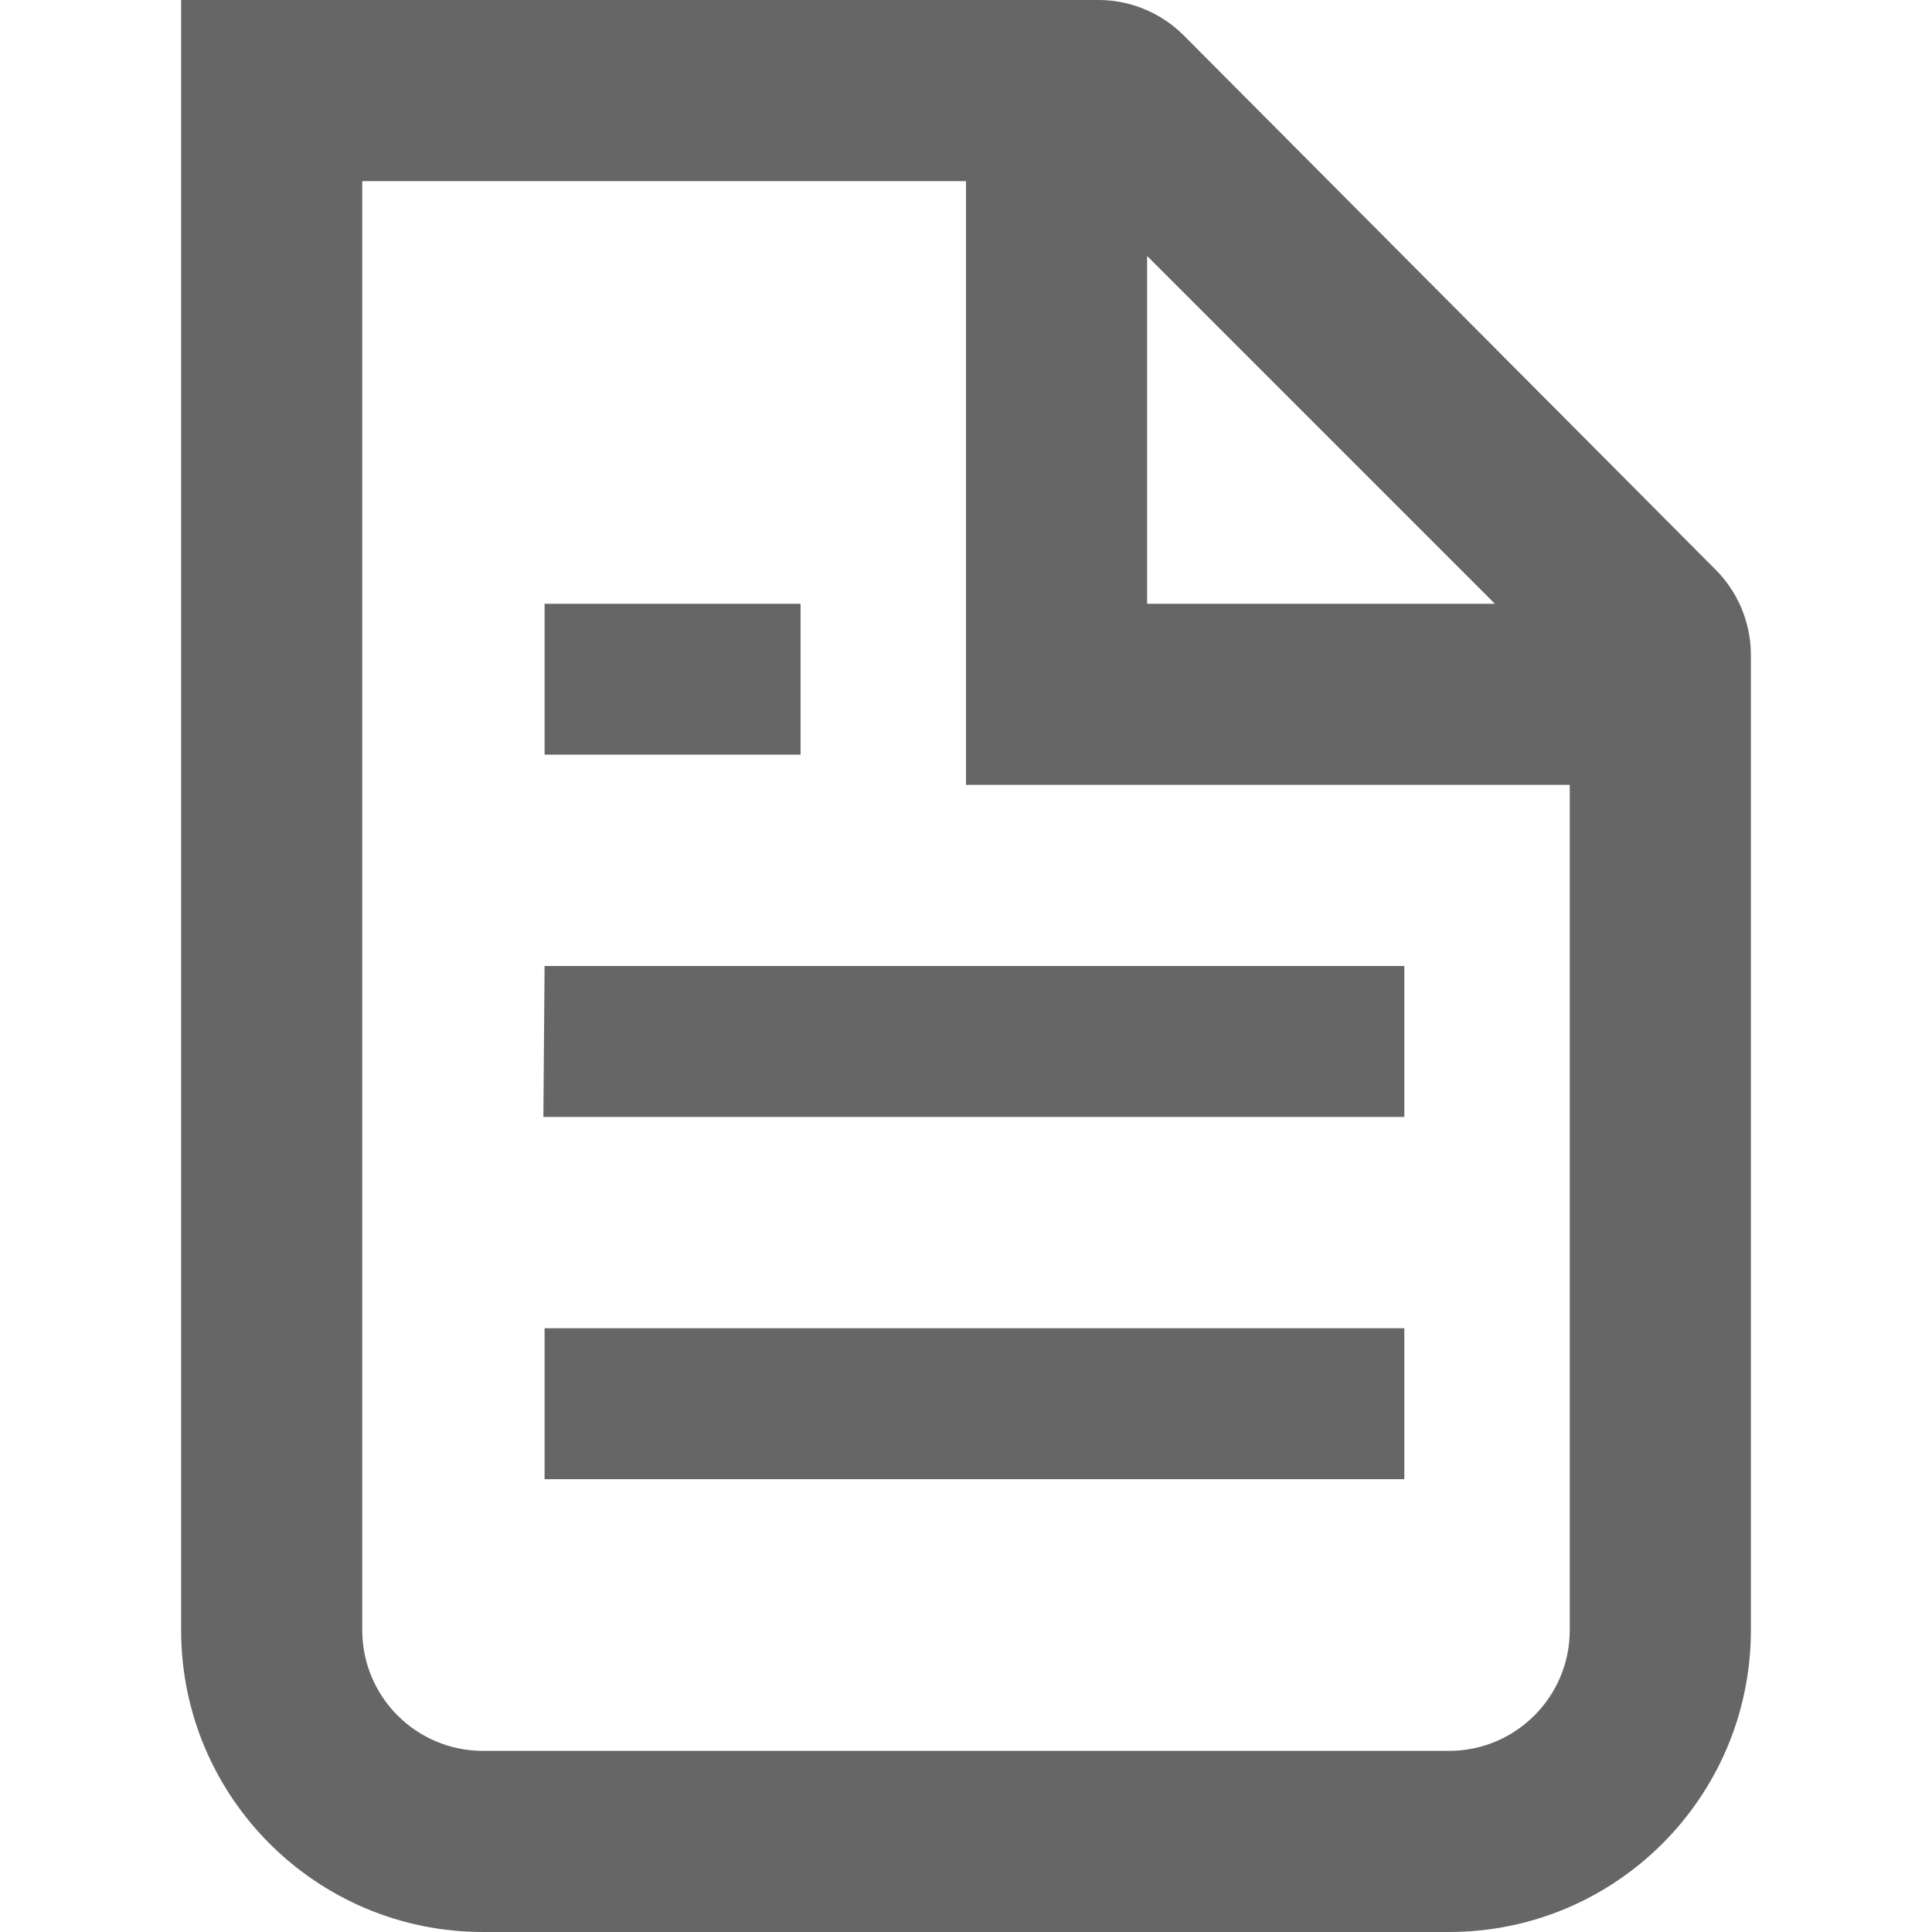
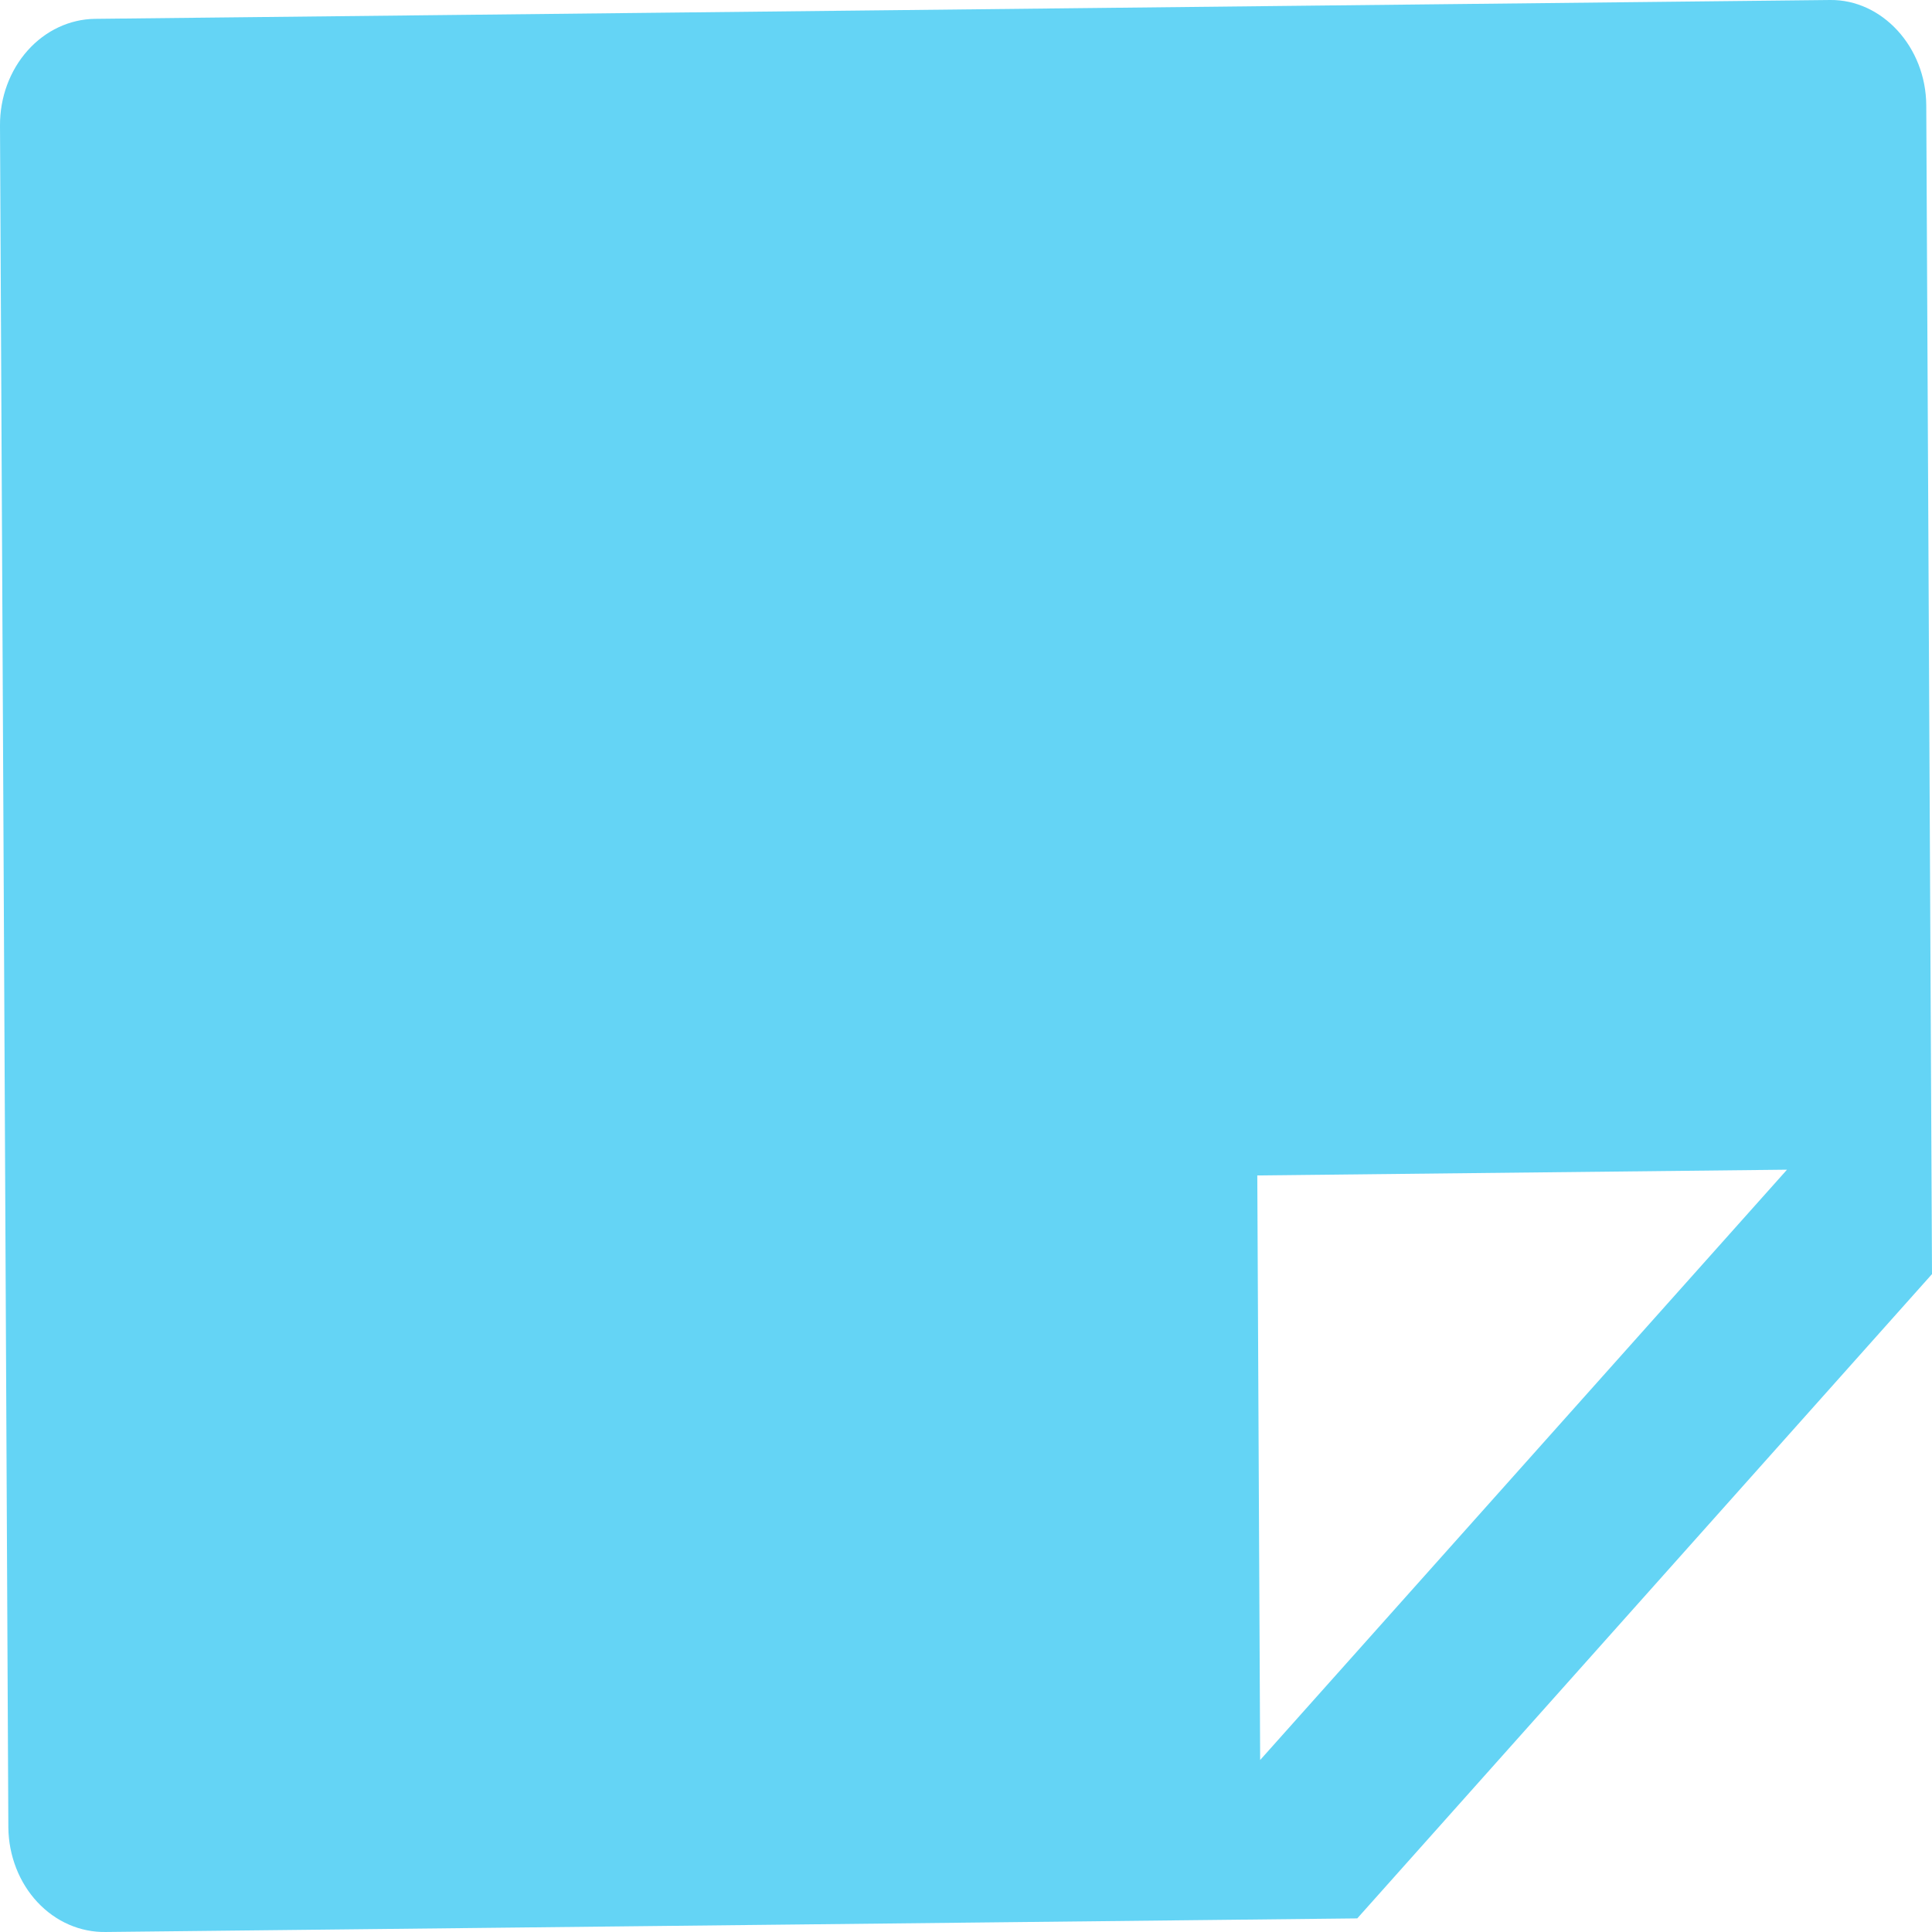
- <svg xmlns="http://www.w3.org/2000/svg" fill="none" viewBox="0 0 16 16">
-   <path d="M14.5 13.5V5.41a1 1 0 0 0-.3-.7L9.8.29A1 1 0 0 0 9.08 0H1.5v13.5A2.5 2.5 0 0 0 4 16h8a2.5 2.5 0 0 0 2.5-2.5m-1.5 0v-7H8v-5H3v12a1 1 0 0 0 1 1h8a1 1 0 0 0 1-1M9.5 5V2.12L12.38 5zM5.13 5h-.62v1.25h2.12V5zm-.62 3h7.12v1.25H4.5zm.62 3h-.62v1.25h7.12V11z" clip-rule="evenodd" fill="#666" fill-rule="evenodd" />
+ <svg xmlns="http://www.w3.org/2000/svg" width="150" height="150" viewBox="0 0 150 150" fill="none">
+   <path d="M105.377 148.944L150 98.92L149.555 8.188C149.533 3.633 146.112 -0.043 142.097 0L7.378 1.463C5.41 1.486 3.527 2.371 2.144 3.923C0.761 5.474 -0.011 7.566 0 9.738L0.648 141.886C0.66 142.97 0.866 144.039 1.253 145.033C1.64 146.028 2.201 146.927 2.904 147.68C3.607 148.434 4.438 149.026 5.35 149.424C6.262 149.822 7.237 150.017 8.219 149.999L105.377 148.944ZM138.743 90.814L97.838 136.647L97.616 91.261L138.743 90.814Z" fill="#64D4F5" />
</svg>
